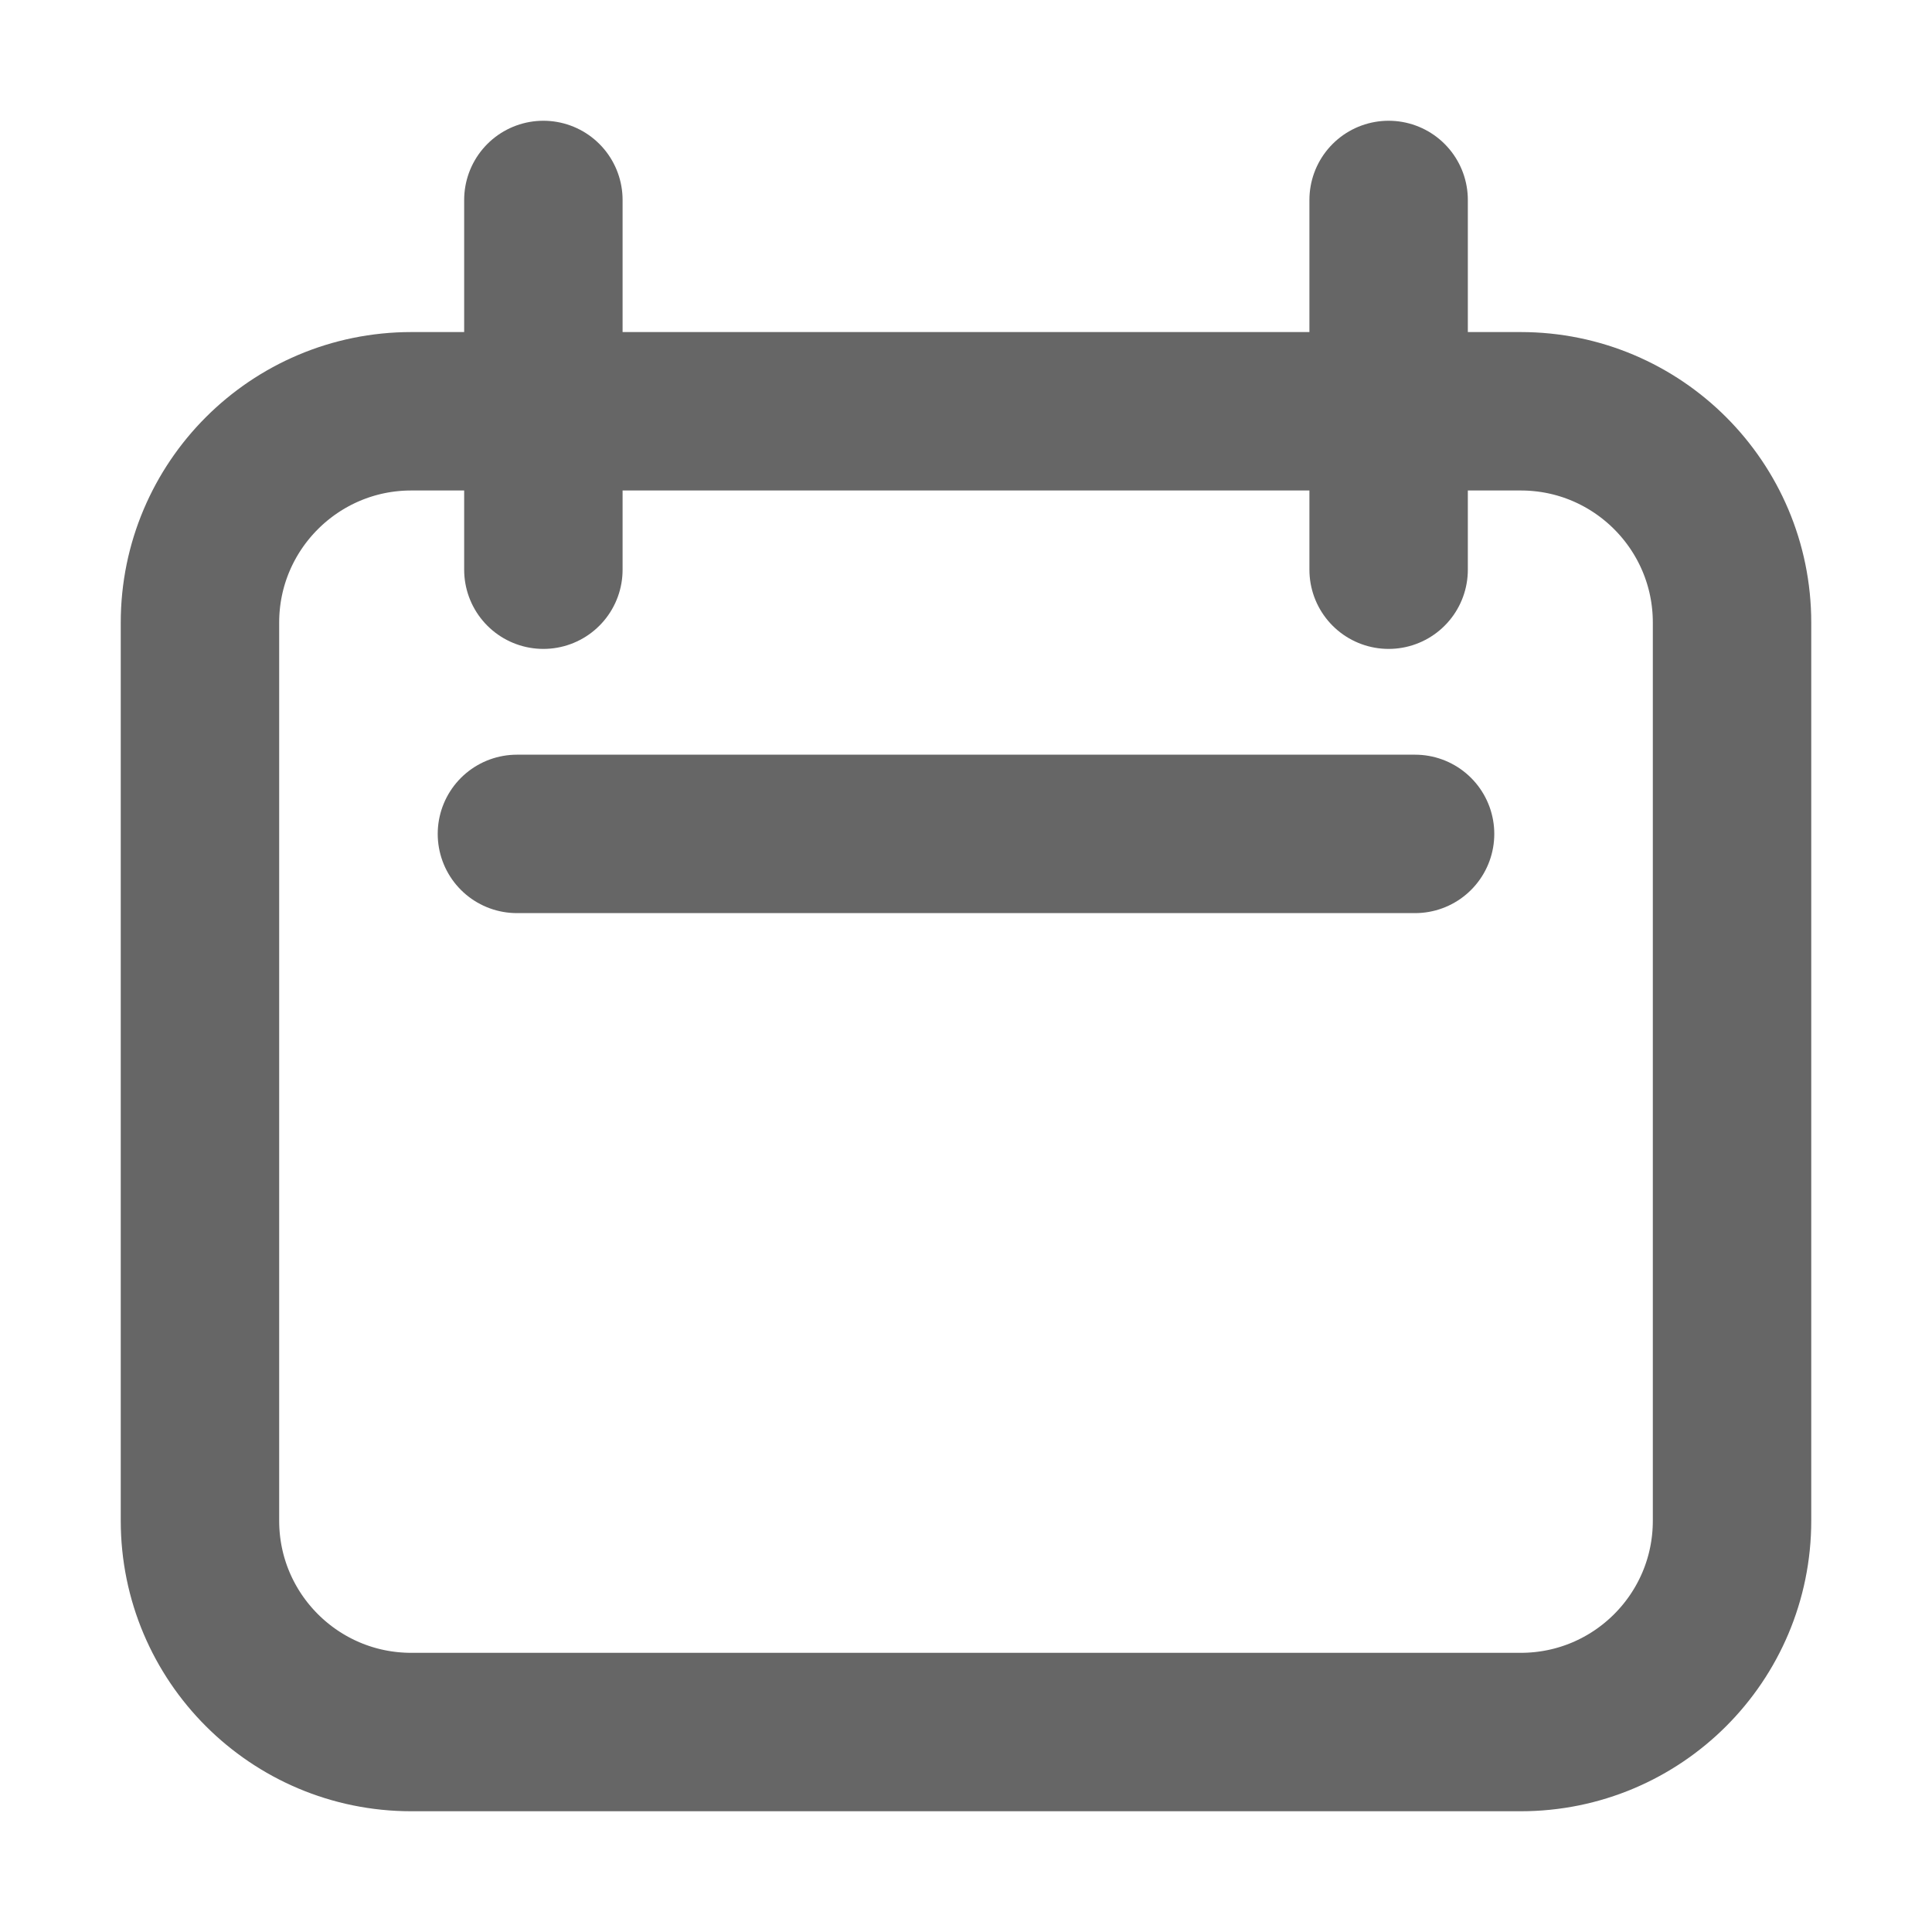
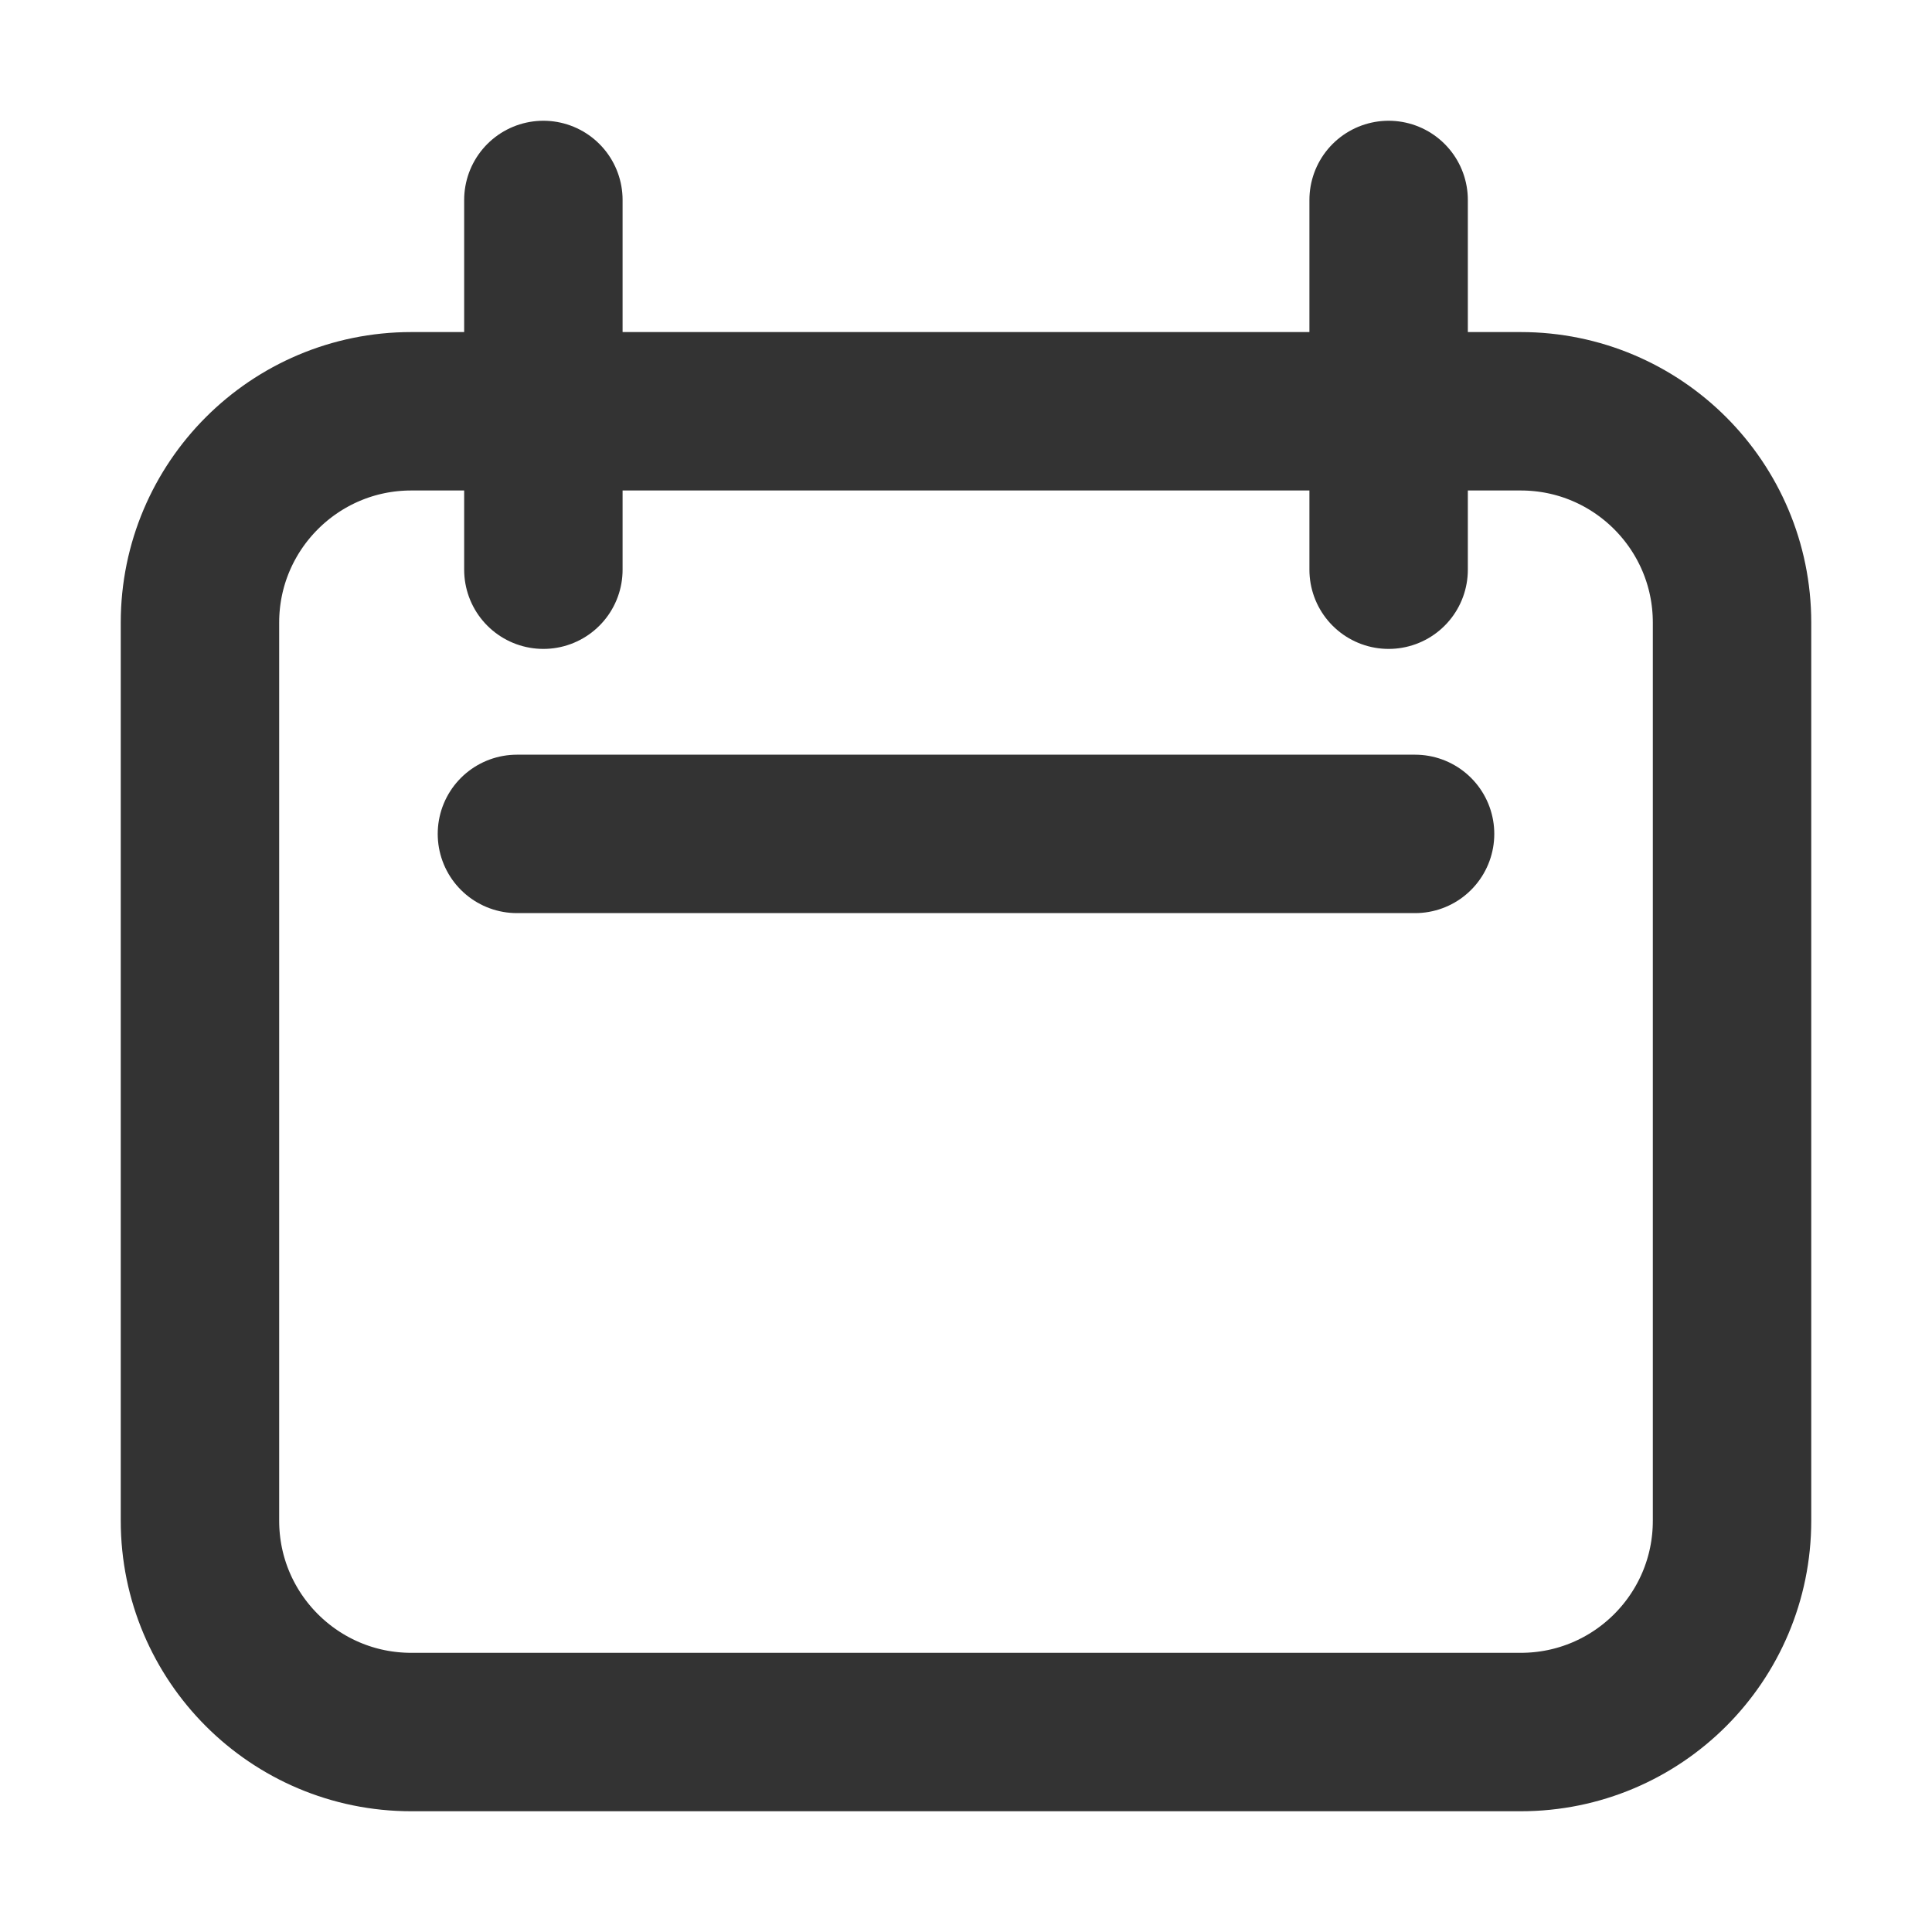
<svg xmlns="http://www.w3.org/2000/svg" width="16" height="16" fill="none" viewBox="0 0 16 16" version="1.1" id="svg10">
  <defs id="defs14" />
-   <path stroke="currentColor" stroke-linecap="round" stroke-linejoin="round" stroke-width="1.312" d="m 1.656,5.156 c 0,-0.966 0.784,-1.75 1.75,-1.75 h 9.188 c 0.967,0 1.75,0.784 1.75,1.75 v 7.438 c 0,0.967 -0.783,1.75 -1.75,1.75 h -9.188 c -0.966,0 -1.75,-0.783 -1.75,-1.75 z" id="path2" style="fill:none;fill-opacity:0.651;stroke:#666666;stroke-opacity:1" />
-   <path stroke="currentColor" stroke-linecap="round" stroke-linejoin="round" stroke-width="1.312" d="m 4.5,1.656 v 3.062" id="path4" style="stroke:#666666;stroke-opacity:1" />
-   <path stroke="currentColor" stroke-linecap="round" stroke-linejoin="round" stroke-width="1.312" d="m 11.5,1.656 v 3.062" id="path6" style="stroke:#666666;stroke-opacity:1" />
-   <path stroke="currentColor" stroke-linecap="round" stroke-linejoin="round" stroke-width="1.312" d="m 4.281,6.906 h 7.438" id="path8" style="stroke:#666666;stroke-opacity:1" />
+   <path stroke="currentColor" stroke-linecap="round" stroke-linejoin="round" stroke-width="1.312" d="m 1.656,5.156 c 0,-0.966 0.784,-1.75 1.75,-1.75 h 9.188 c 0.967,0 1.75,0.784 1.75,1.75 v 7.438 c 0,0.967 -0.783,1.75 -1.75,1.75 h -9.188 c -0.966,0 -1.75,-0.783 -1.75,-1.75 z" id="path2" style="fill:none;fill-opacity:0.651;stroke:#333333;stroke-opacity:1" />
+   <path stroke="currentColor" stroke-linecap="round" stroke-linejoin="round" stroke-width="1.312" d="m 4.5,1.656 v 3.062" id="path4" style="stroke:#333333;stroke-opacity:1" />
+   <path stroke="currentColor" stroke-linecap="round" stroke-linejoin="round" stroke-width="1.312" d="m 11.5,1.656 v 3.062" id="path6" style="stroke:#333333;stroke-opacity:1" />
+   <path stroke="currentColor" stroke-linecap="round" stroke-linejoin="round" stroke-width="1.312" d="m 4.281,6.906 h 7.438" id="path8" style="stroke:#333333;stroke-opacity:1" />
</svg>
